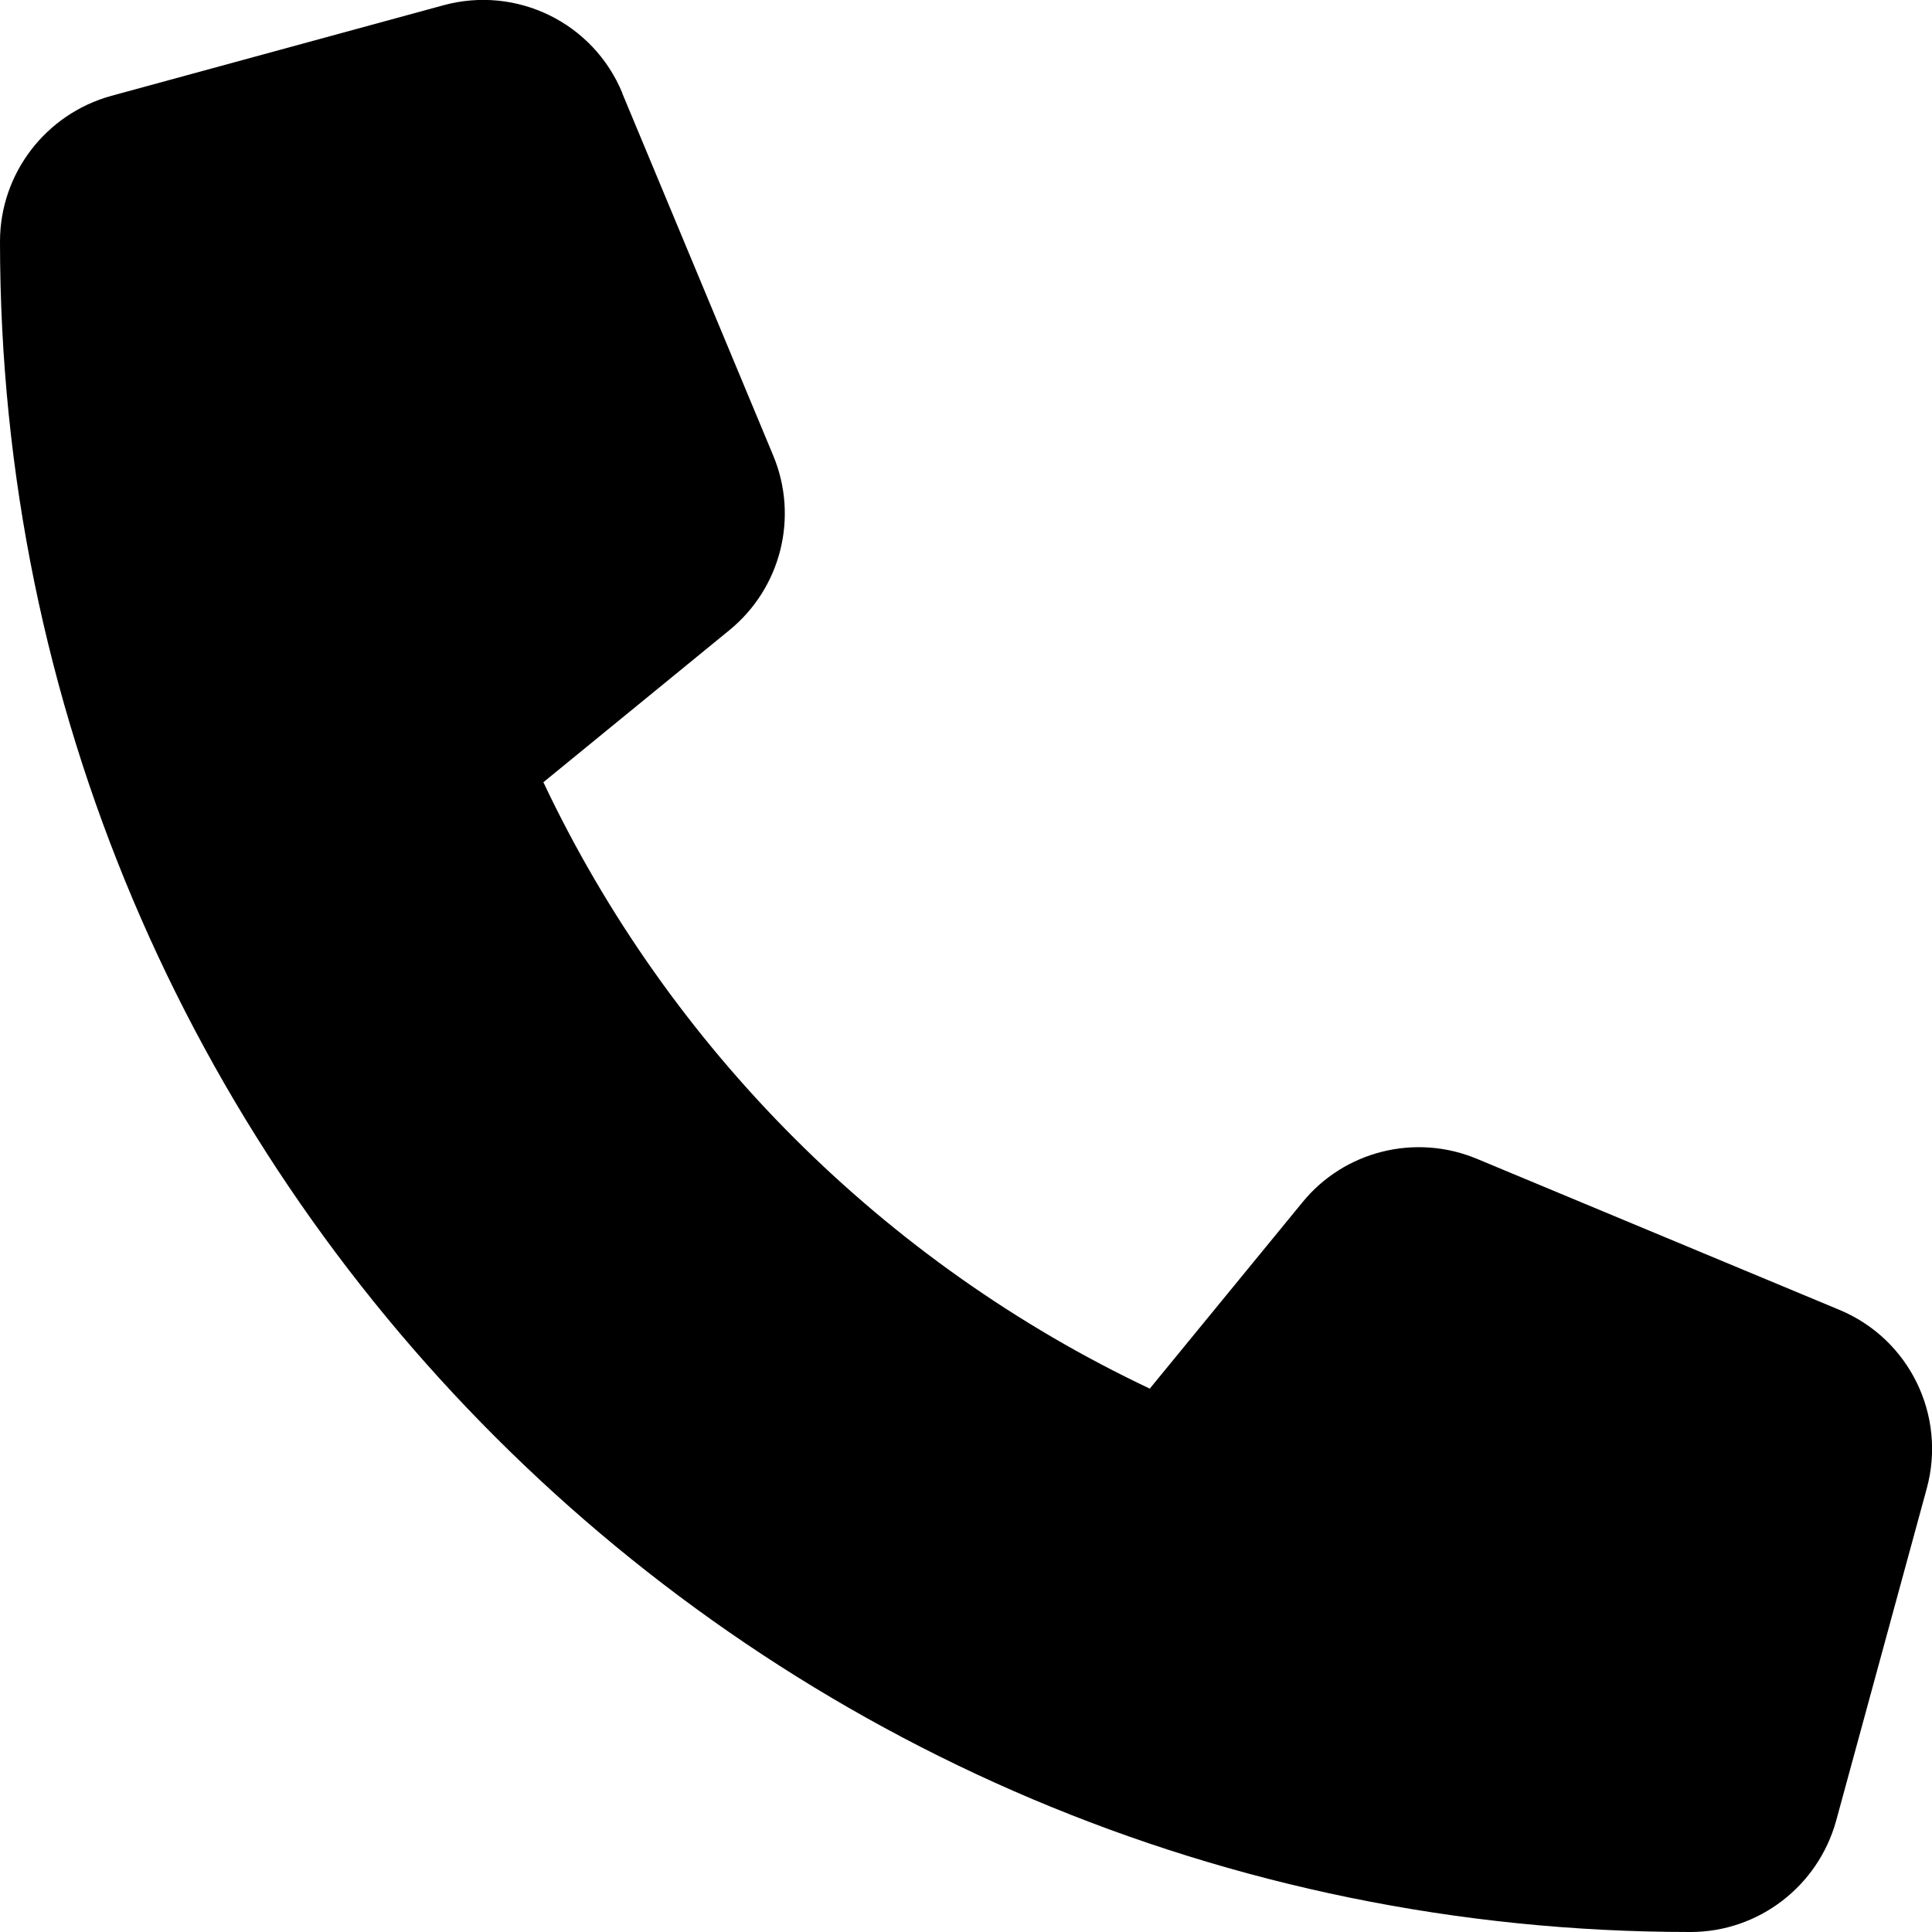
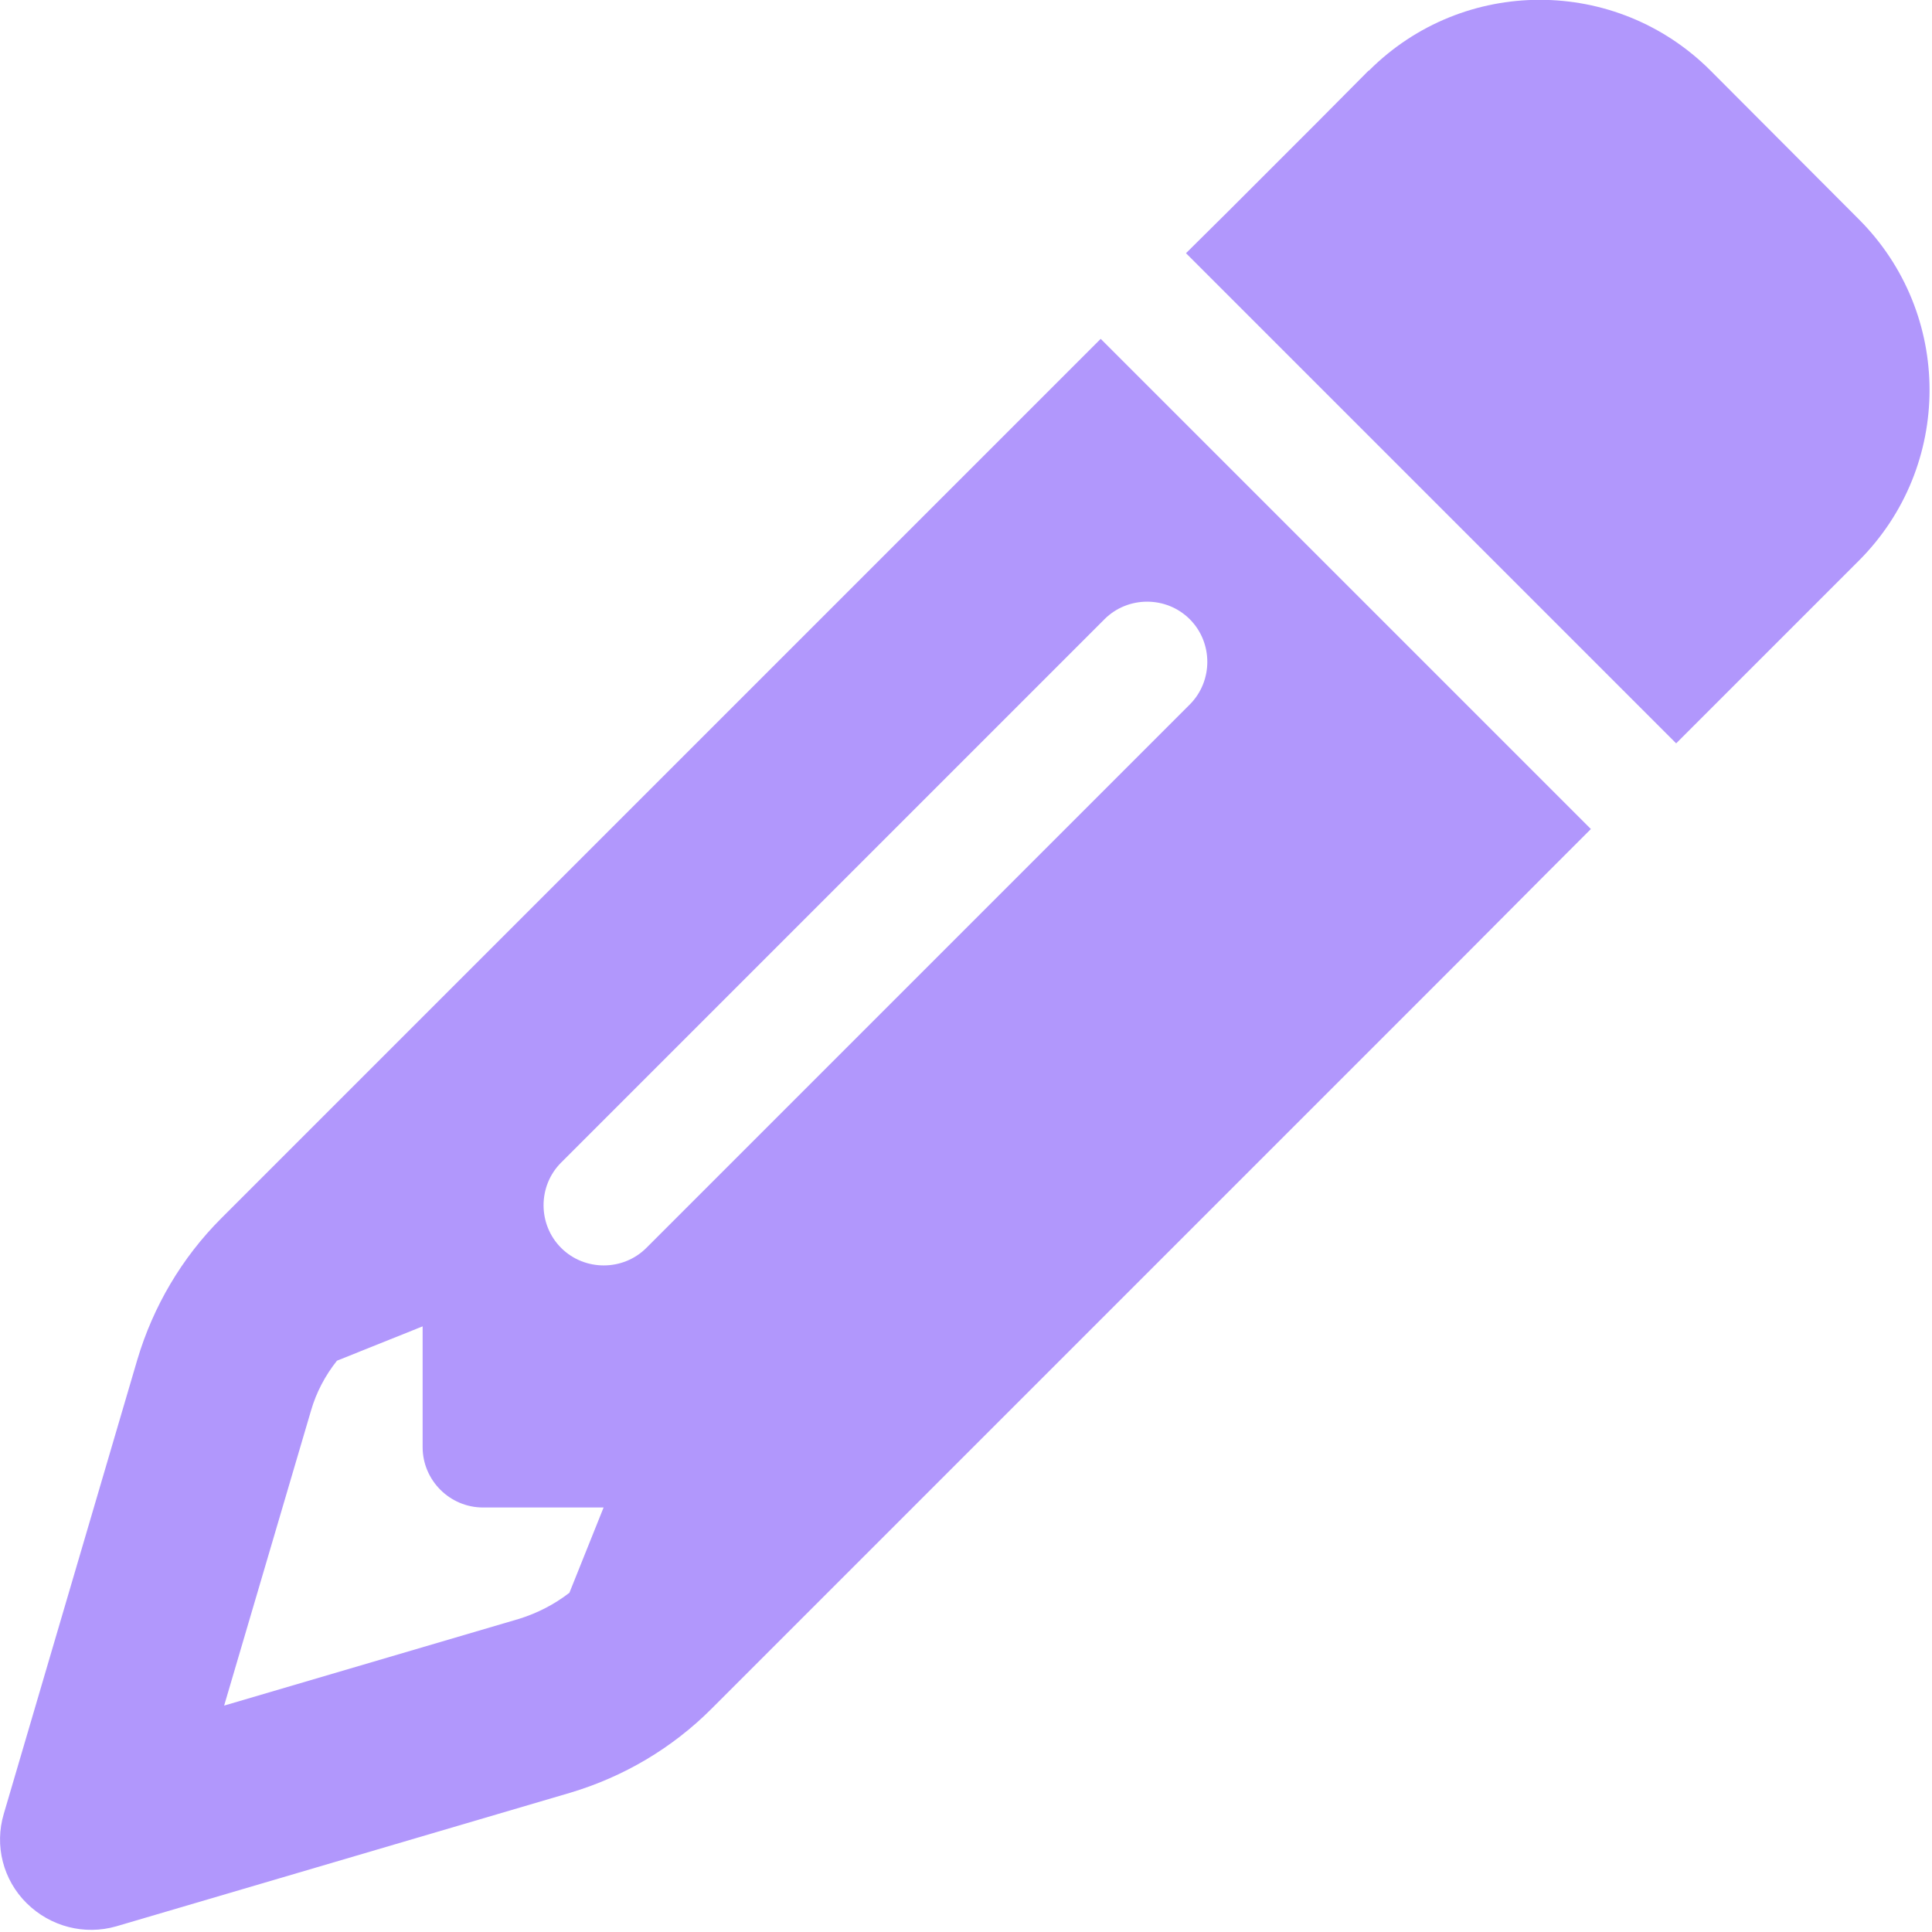
<svg xmlns="http://www.w3.org/2000/svg" viewBox="0 0 512 512">
-   <path d="M164.9 24.6c-7.7-18.6-28-28.5-47.4-23.2l-88 24C12.1 30.2 0 46 0 64C0 311.4 200.6 512 448 512c18 0 33.8-12.1 38.6-29.5l24-88c5.3-19.4-4.6-39.7-23.2-47.4l-96-40c-16.3-6.8-35.2-2.1-46.3 11.6L304.7 368C234.3 334.7 177.3 277.7 144 207.3L193.3 167c13.7-11.2 18.4-30 11.6-46.3l-40-96z" />
+   <path fill="#B197FC" d="M410.3 231l11.3-11.3-33.9-33.9-62.1-62.1L291.7 89.8l-11.3 11.3-22.6 22.6L58.6 322.9c-10.4 10.4-18 23.3-22.2 37.4L1 480.7c-2.5 8.4-.2 17.5 6.1 23.7s15.3 8.5 23.7 6.1l120.3-35.4c14.1-4.2 27-11.8 37.4-22.2L387.7 253.7 410.3 231zM160 399.4l-9.1 22.7c-4 3.1-8.5 5.4-13.3 6.9L59.4 452l23-78.1c1.4-4.9 3.8-9.4 6.9-13.3l22.7-9.1 0 32c0 8.8 7.2 16 16 16l32 0zM362.7 18.7L348.3 33.2 325.7 55.8 314.3 67.1l33.9 33.9 62.1 62.1 33.9 33.9 11.3-11.3 22.6-22.6 14.5-14.5c25-25 25-65.5 0-90.5L453.3 18.7c-25-25-65.5-25-90.5 0zm-47.4 168l-144 144c-6.2 6.2-16.4 6.2-22.6 0s-6.2-16.4 0-22.6l144-144c6.2-6.2 16.4-6.2 22.6 0s6.2 16.4 0 22.6z" />
</svg>
